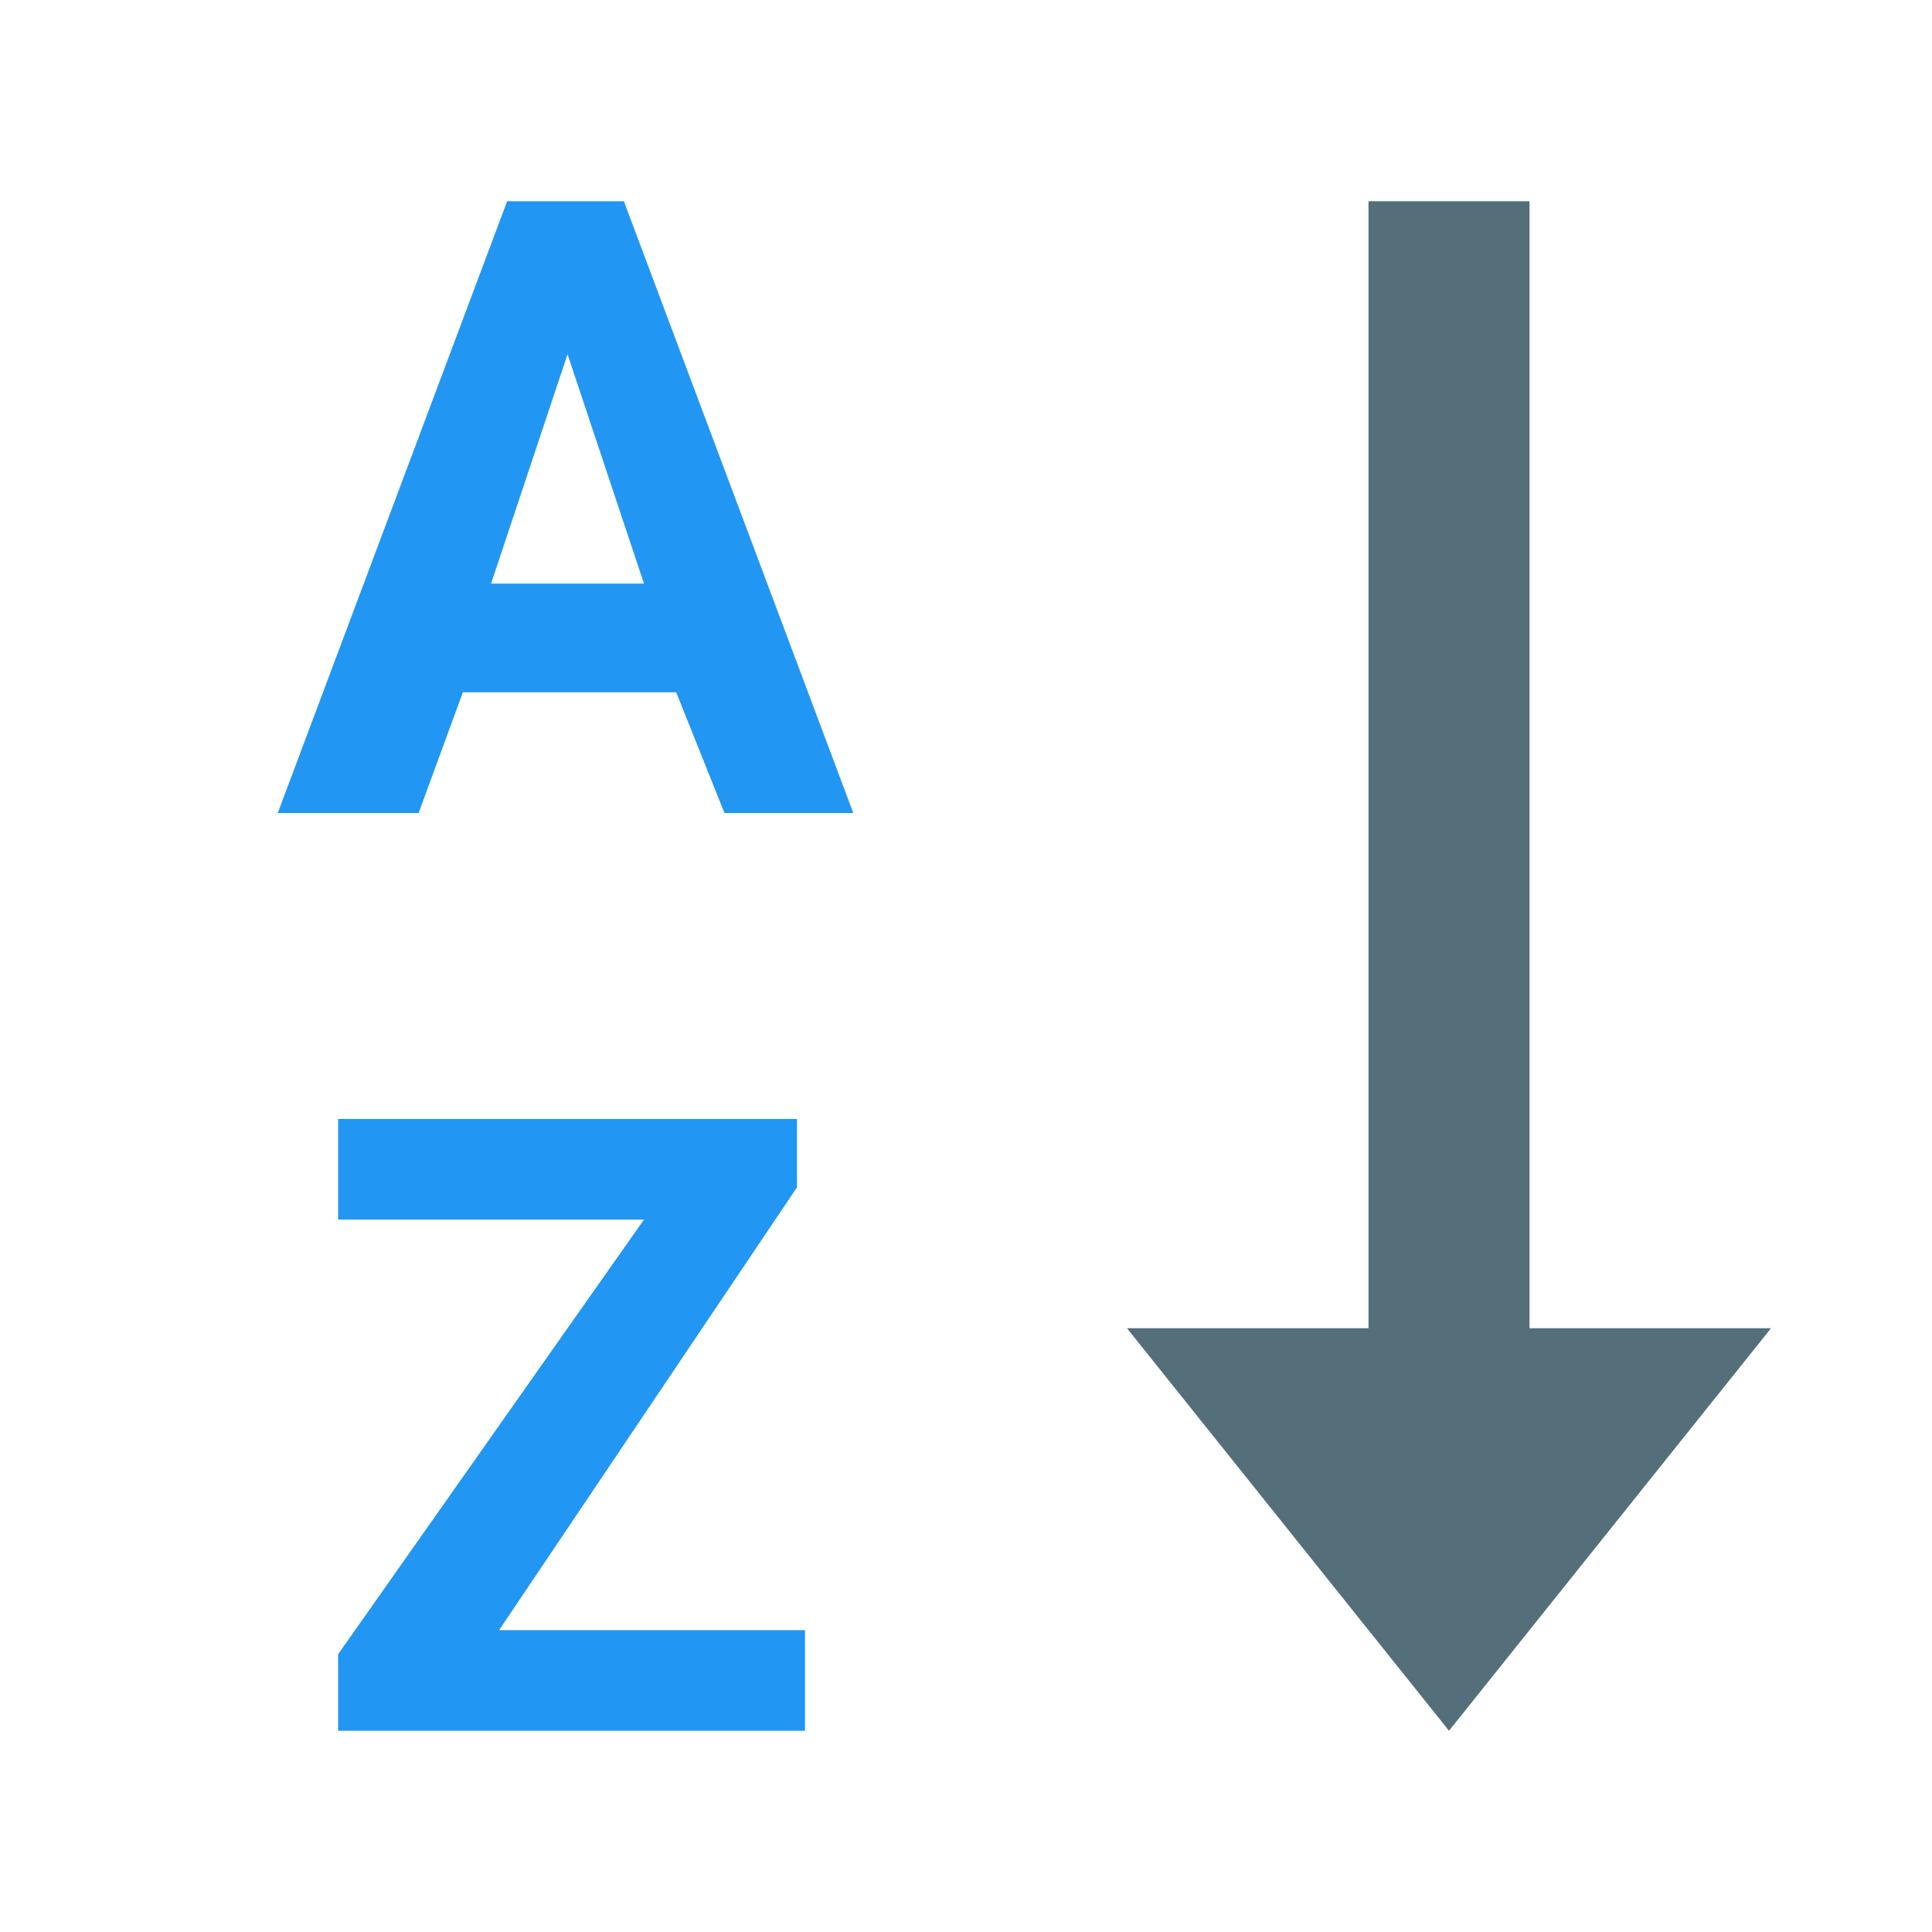
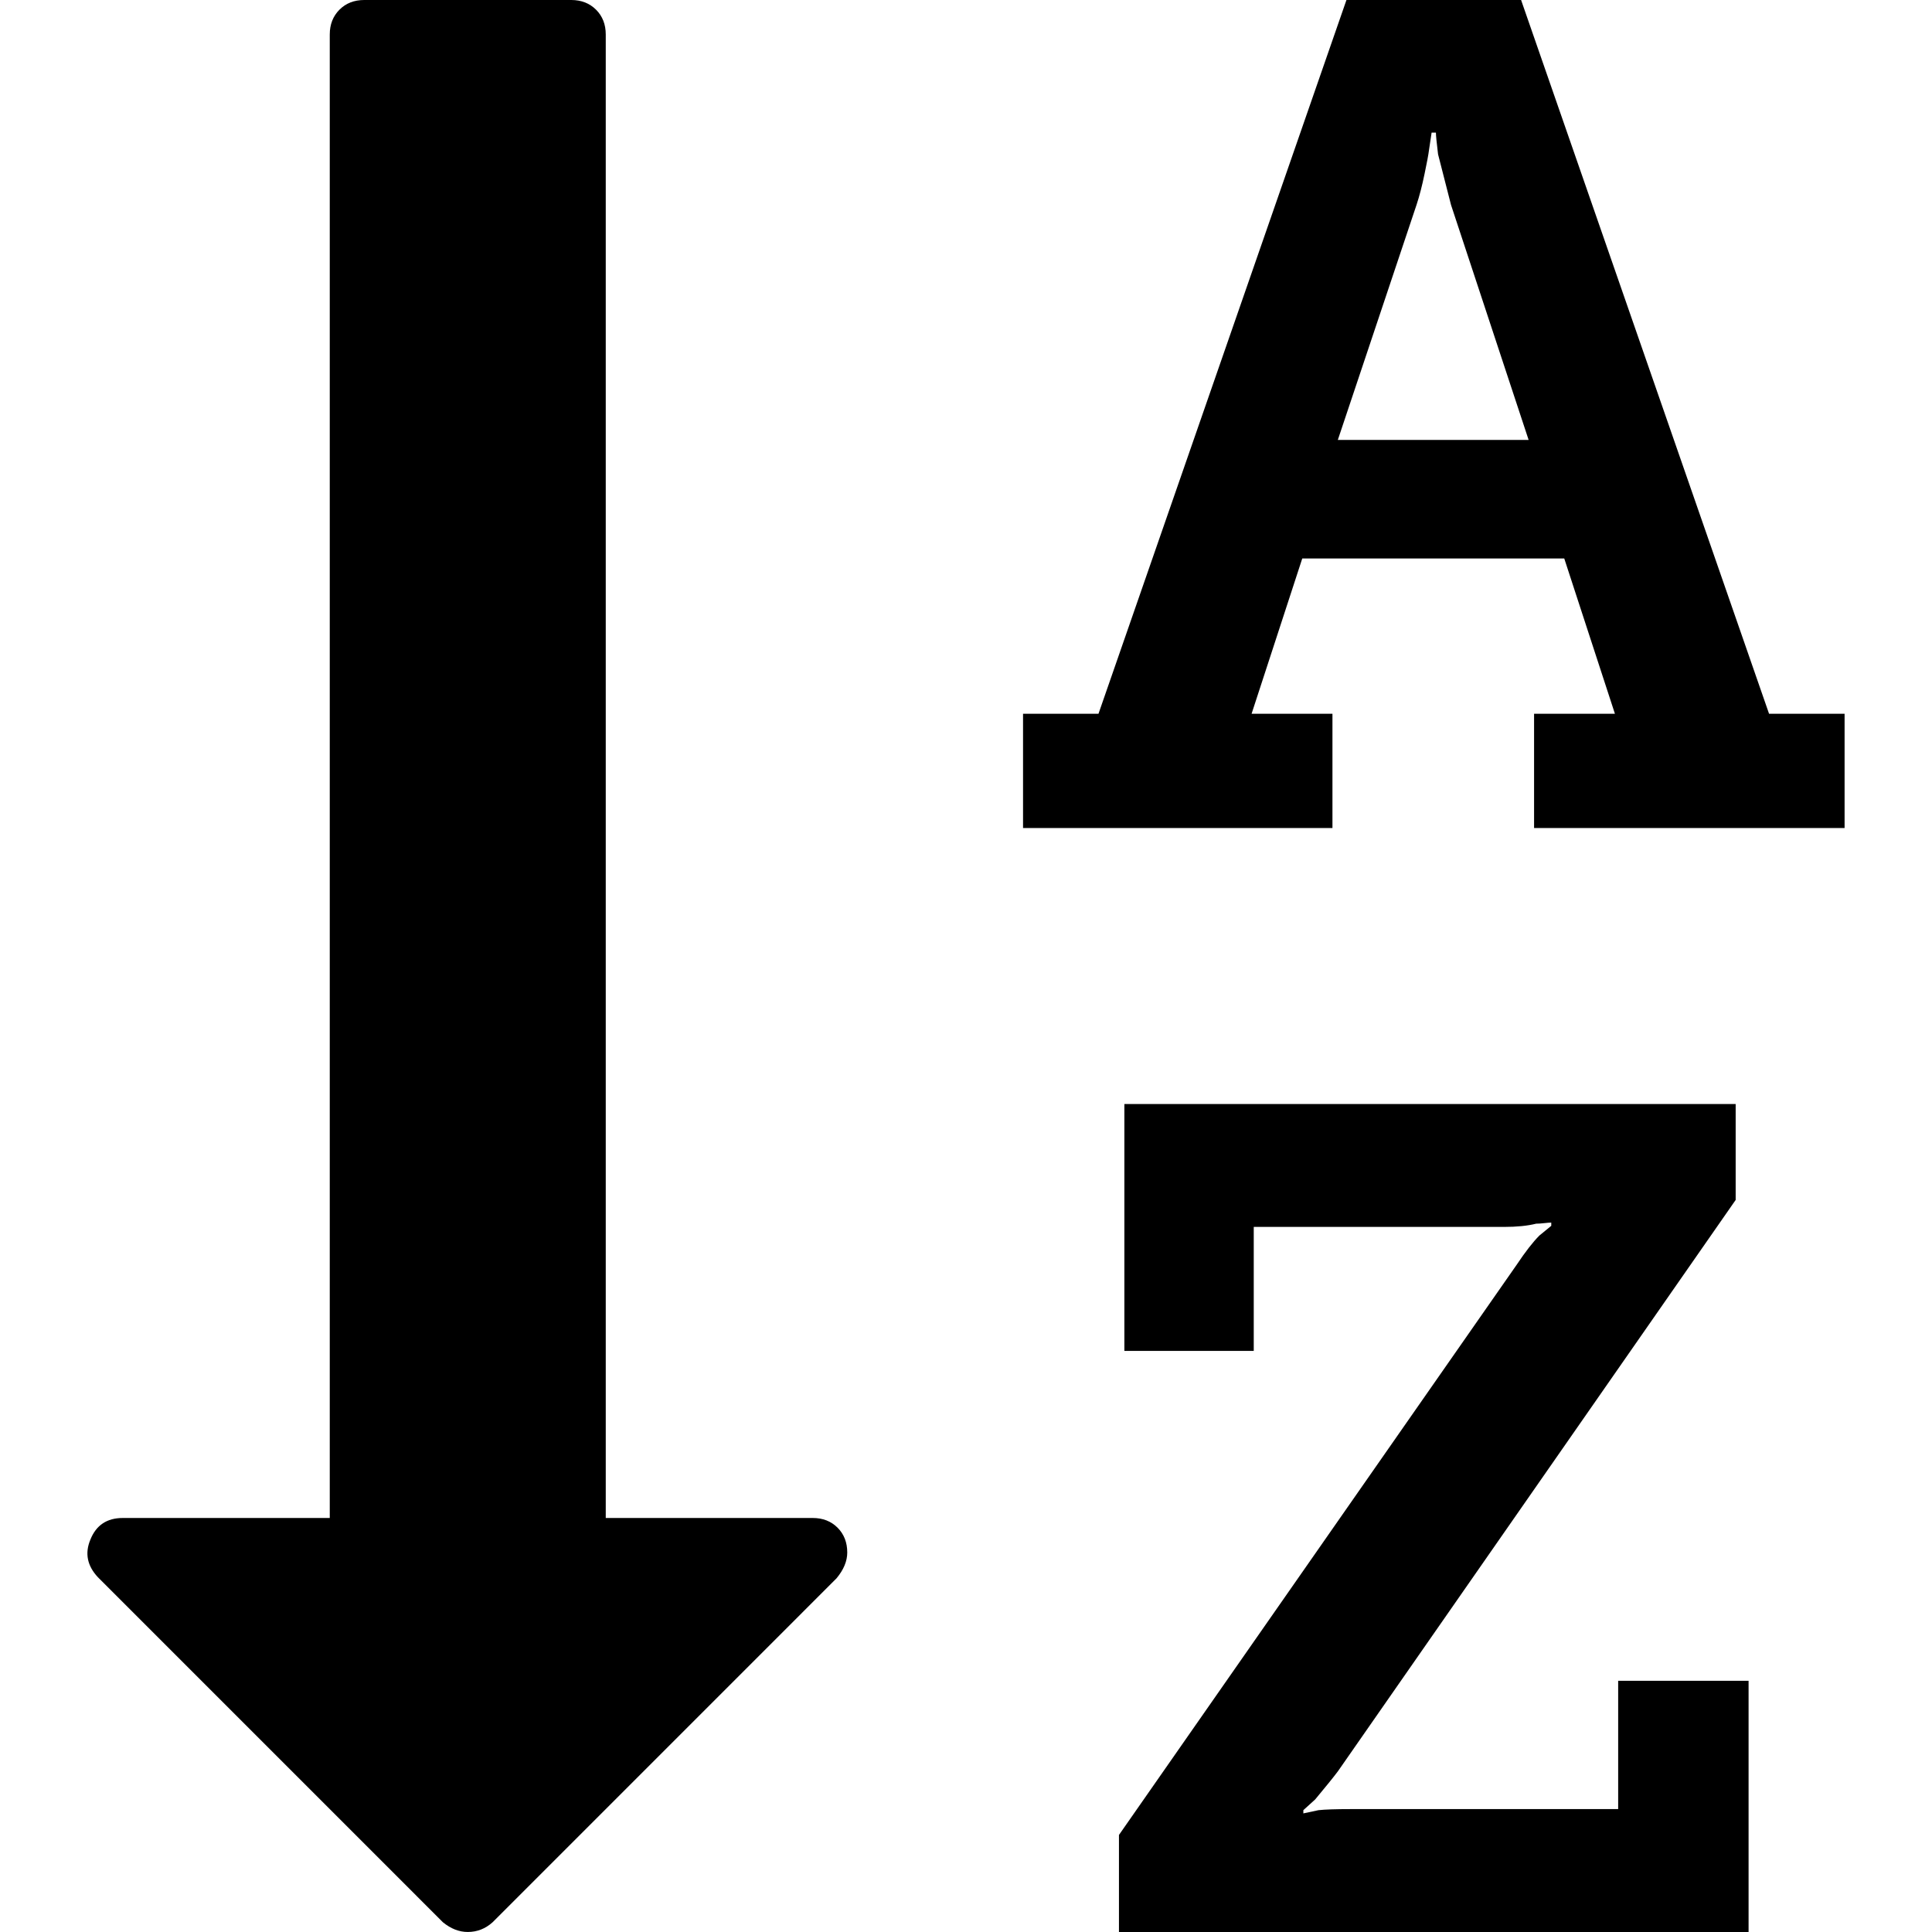
- <svg xmlns="http://www.w3.org/2000/svg" version="1" viewBox="0 0 48 48" enable-background="new 0 0 48 48">
-   <polygon fill="#546E7A" points="38,33 38,5 34,5 34,33 28,33 36,43 44,33" />
-   <g fill="#2196F3">
-     <path d="M16.8,17.2h-5.3l-1.1,3H6.9L12.6,5h2.9l5.7,15.2h-3.2L16.8,17.2z M12.2,14.5H16l-1.9-5.7L12.2,14.5z" />
-     <path d="M12.4,40.5H20V43H8.4v-1.9L16,30.3H8.4v-2.5h11.4v1.7L12.4,40.5z" />
-   </g>
+ <svg xmlns="http://www.w3.org/2000/svg" width="175" height="175" viewBox="0 0 175 175" fill="none">
+   <path d="M73.619 137.499H54.869V3.125C54.869 2.214 54.577 1.464 53.991 0.879C53.405 0.294 52.657 0 51.745 0H32.994C32.083 0 31.333 0.292 30.748 0.878C30.163 1.465 29.87 2.214 29.87 3.125V137.499H11.119C9.688 137.499 8.711 138.15 8.19 139.451C7.668 140.69 7.897 141.829 8.873 142.871L40.123 174.122C40.84 174.705 41.587 174.998 42.369 174.998C43.215 174.998 43.964 174.705 44.615 174.122L75.767 142.969C76.419 142.189 76.744 141.405 76.744 140.628C76.744 139.712 76.452 138.966 75.866 138.376C75.28 137.792 74.532 137.499 73.619 137.499Z" fill="black" />
+   <path d="M160.24 64.65L137.78 0H121.961L99.501 64.651H92.667V75.002H120.693V64.65H113.369L117.958 50.589H141.69L146.278 64.65H138.956V75.002H167.082V64.65H160.24V64.65ZM121.18 39.847L128.308 18.557C128.568 17.776 128.814 16.831 129.041 15.726C129.267 14.619 129.382 14.033 129.382 13.969L129.674 12.014H130.065C130.065 12.276 130.131 12.927 130.258 13.969L131.432 18.557L138.462 39.847H121.18Z" fill="black" />
+   <path d="M158.386 152.246H146.573V163.867H122.354C120.985 163.867 120.01 163.9 119.427 163.965L118.057 164.257V163.965L119.132 162.988C120.107 161.817 120.792 160.971 121.183 160.449L157.216 108.691V100H101.846V122.365H113.564V111.134H136.218C137.39 111.134 138.367 111.036 139.146 110.84C139.342 110.84 139.586 110.824 139.879 110.791C140.171 110.759 140.384 110.742 140.513 110.742V111.034L139.439 111.913C138.855 112.499 138.17 113.378 137.388 114.55L101.355 166.21V174.999H158.386V152.246Z" fill="black" />
</svg>
